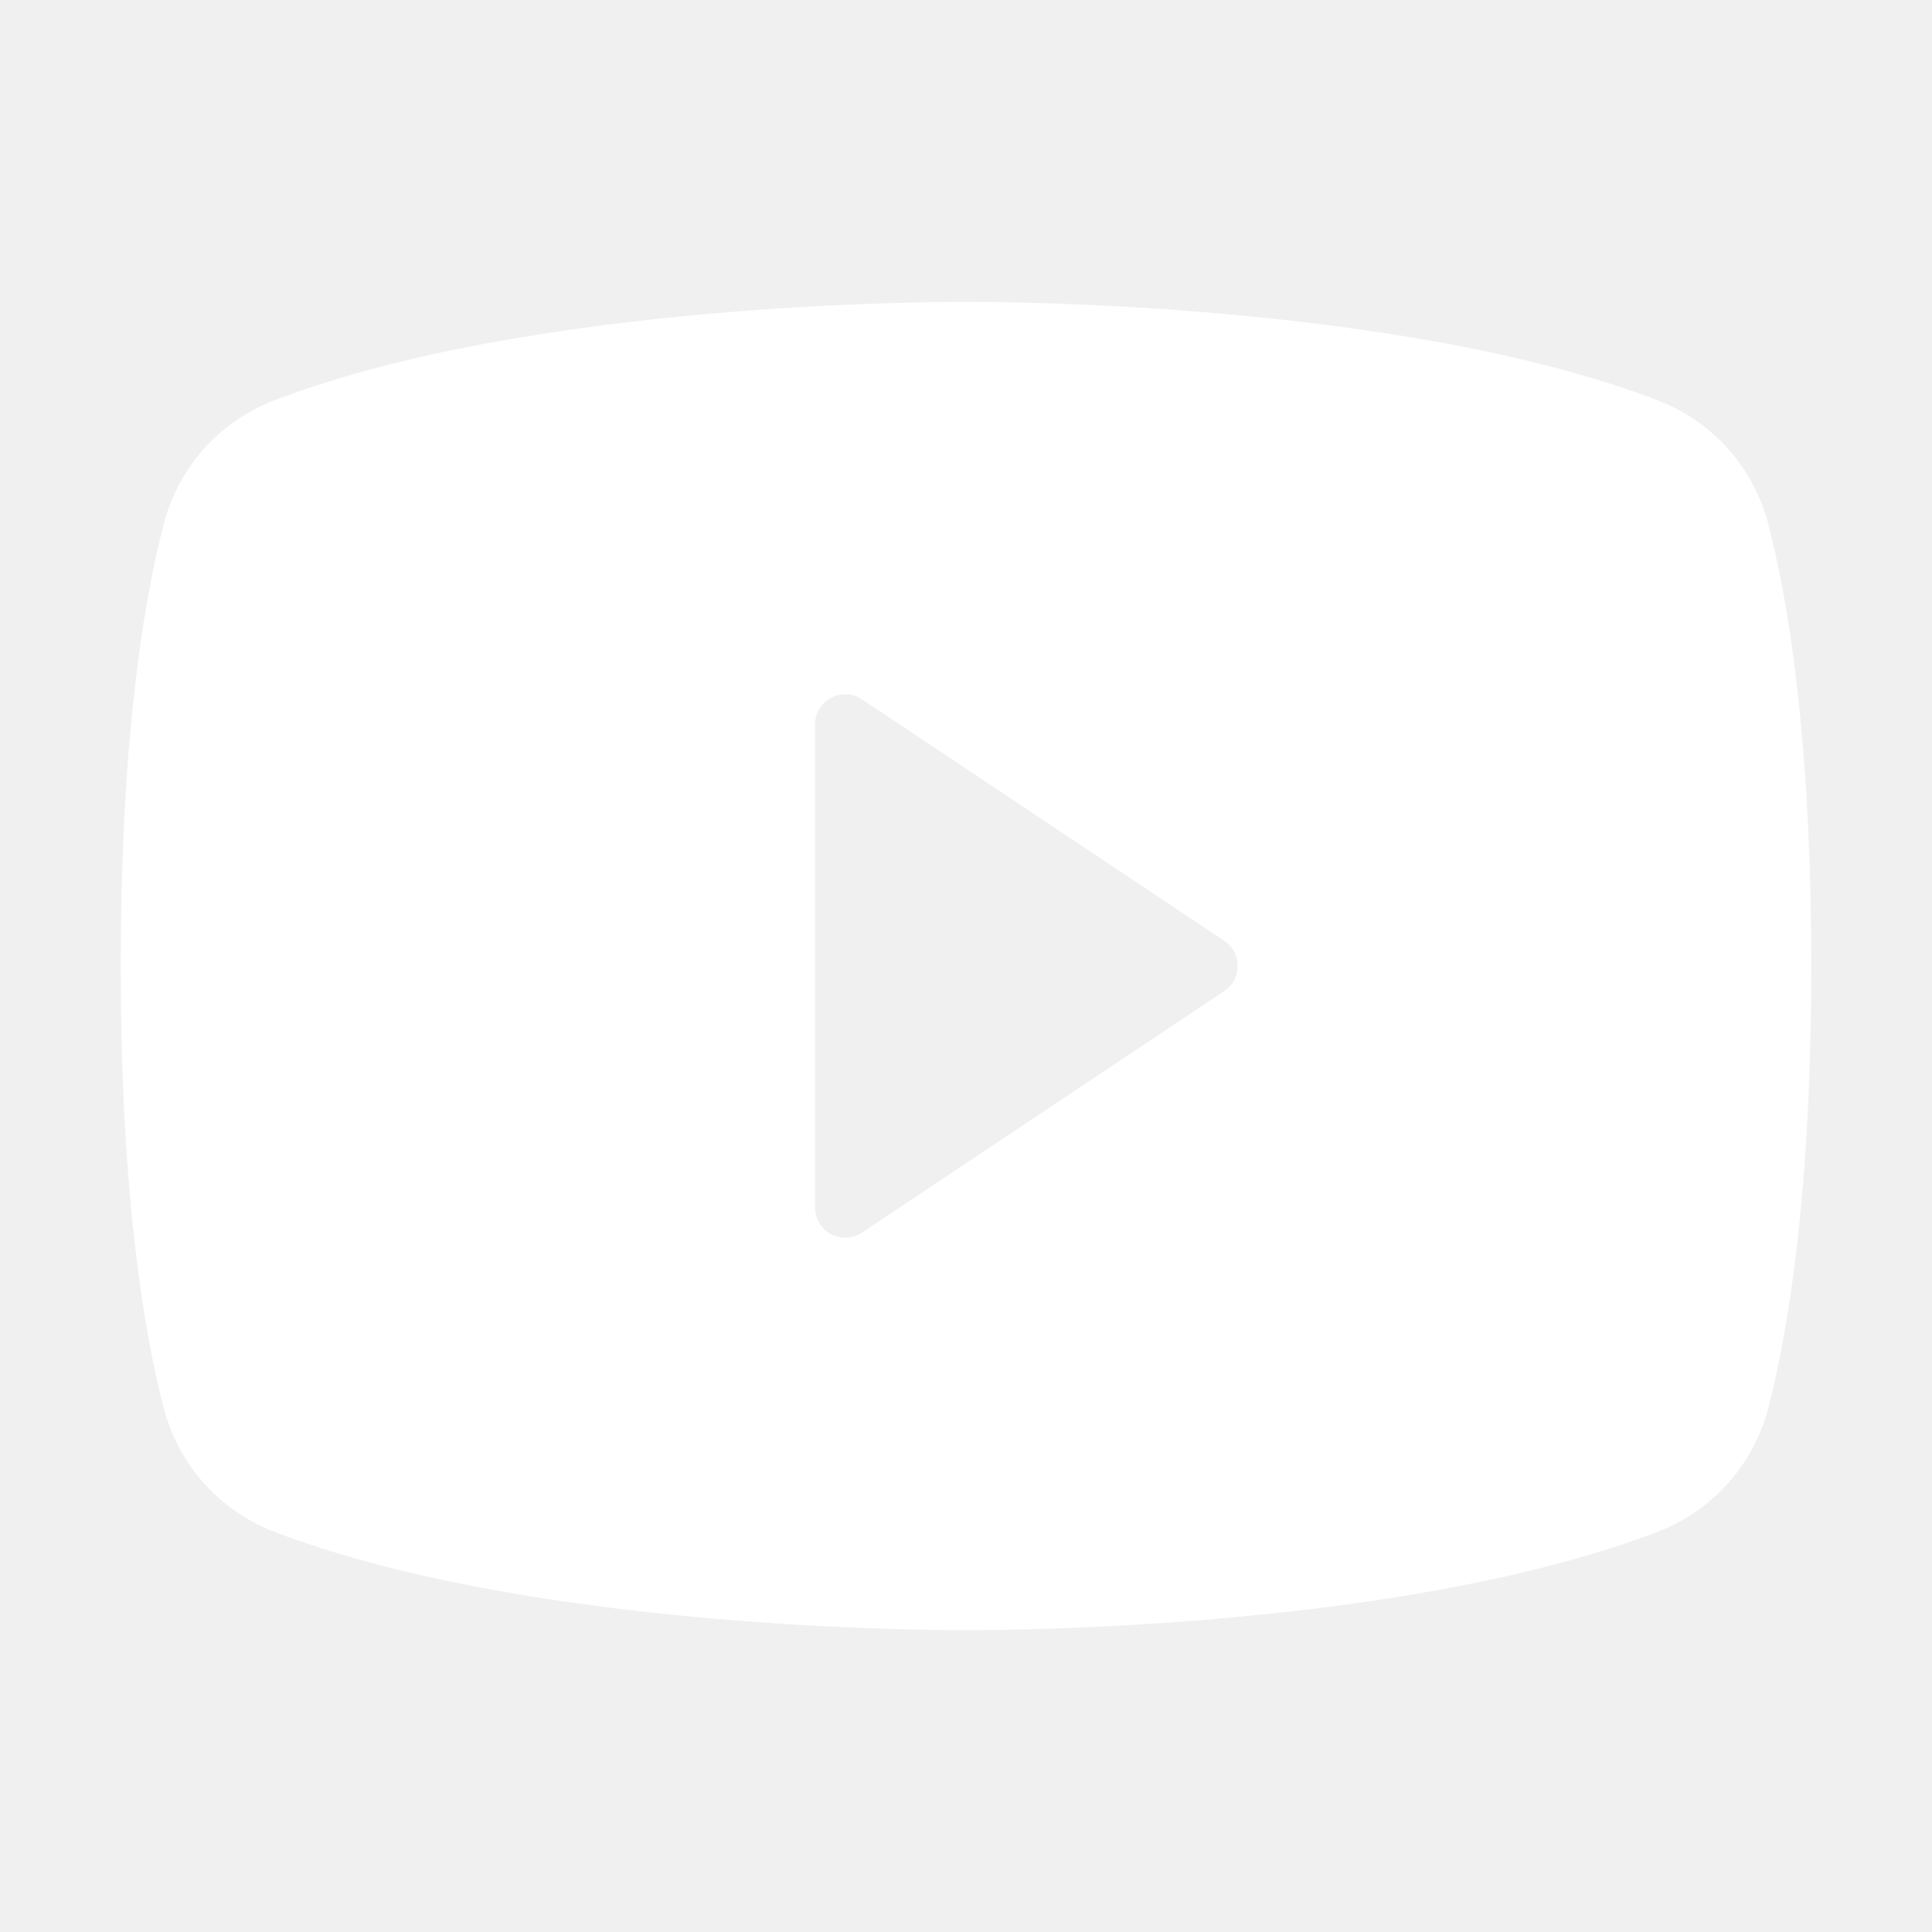
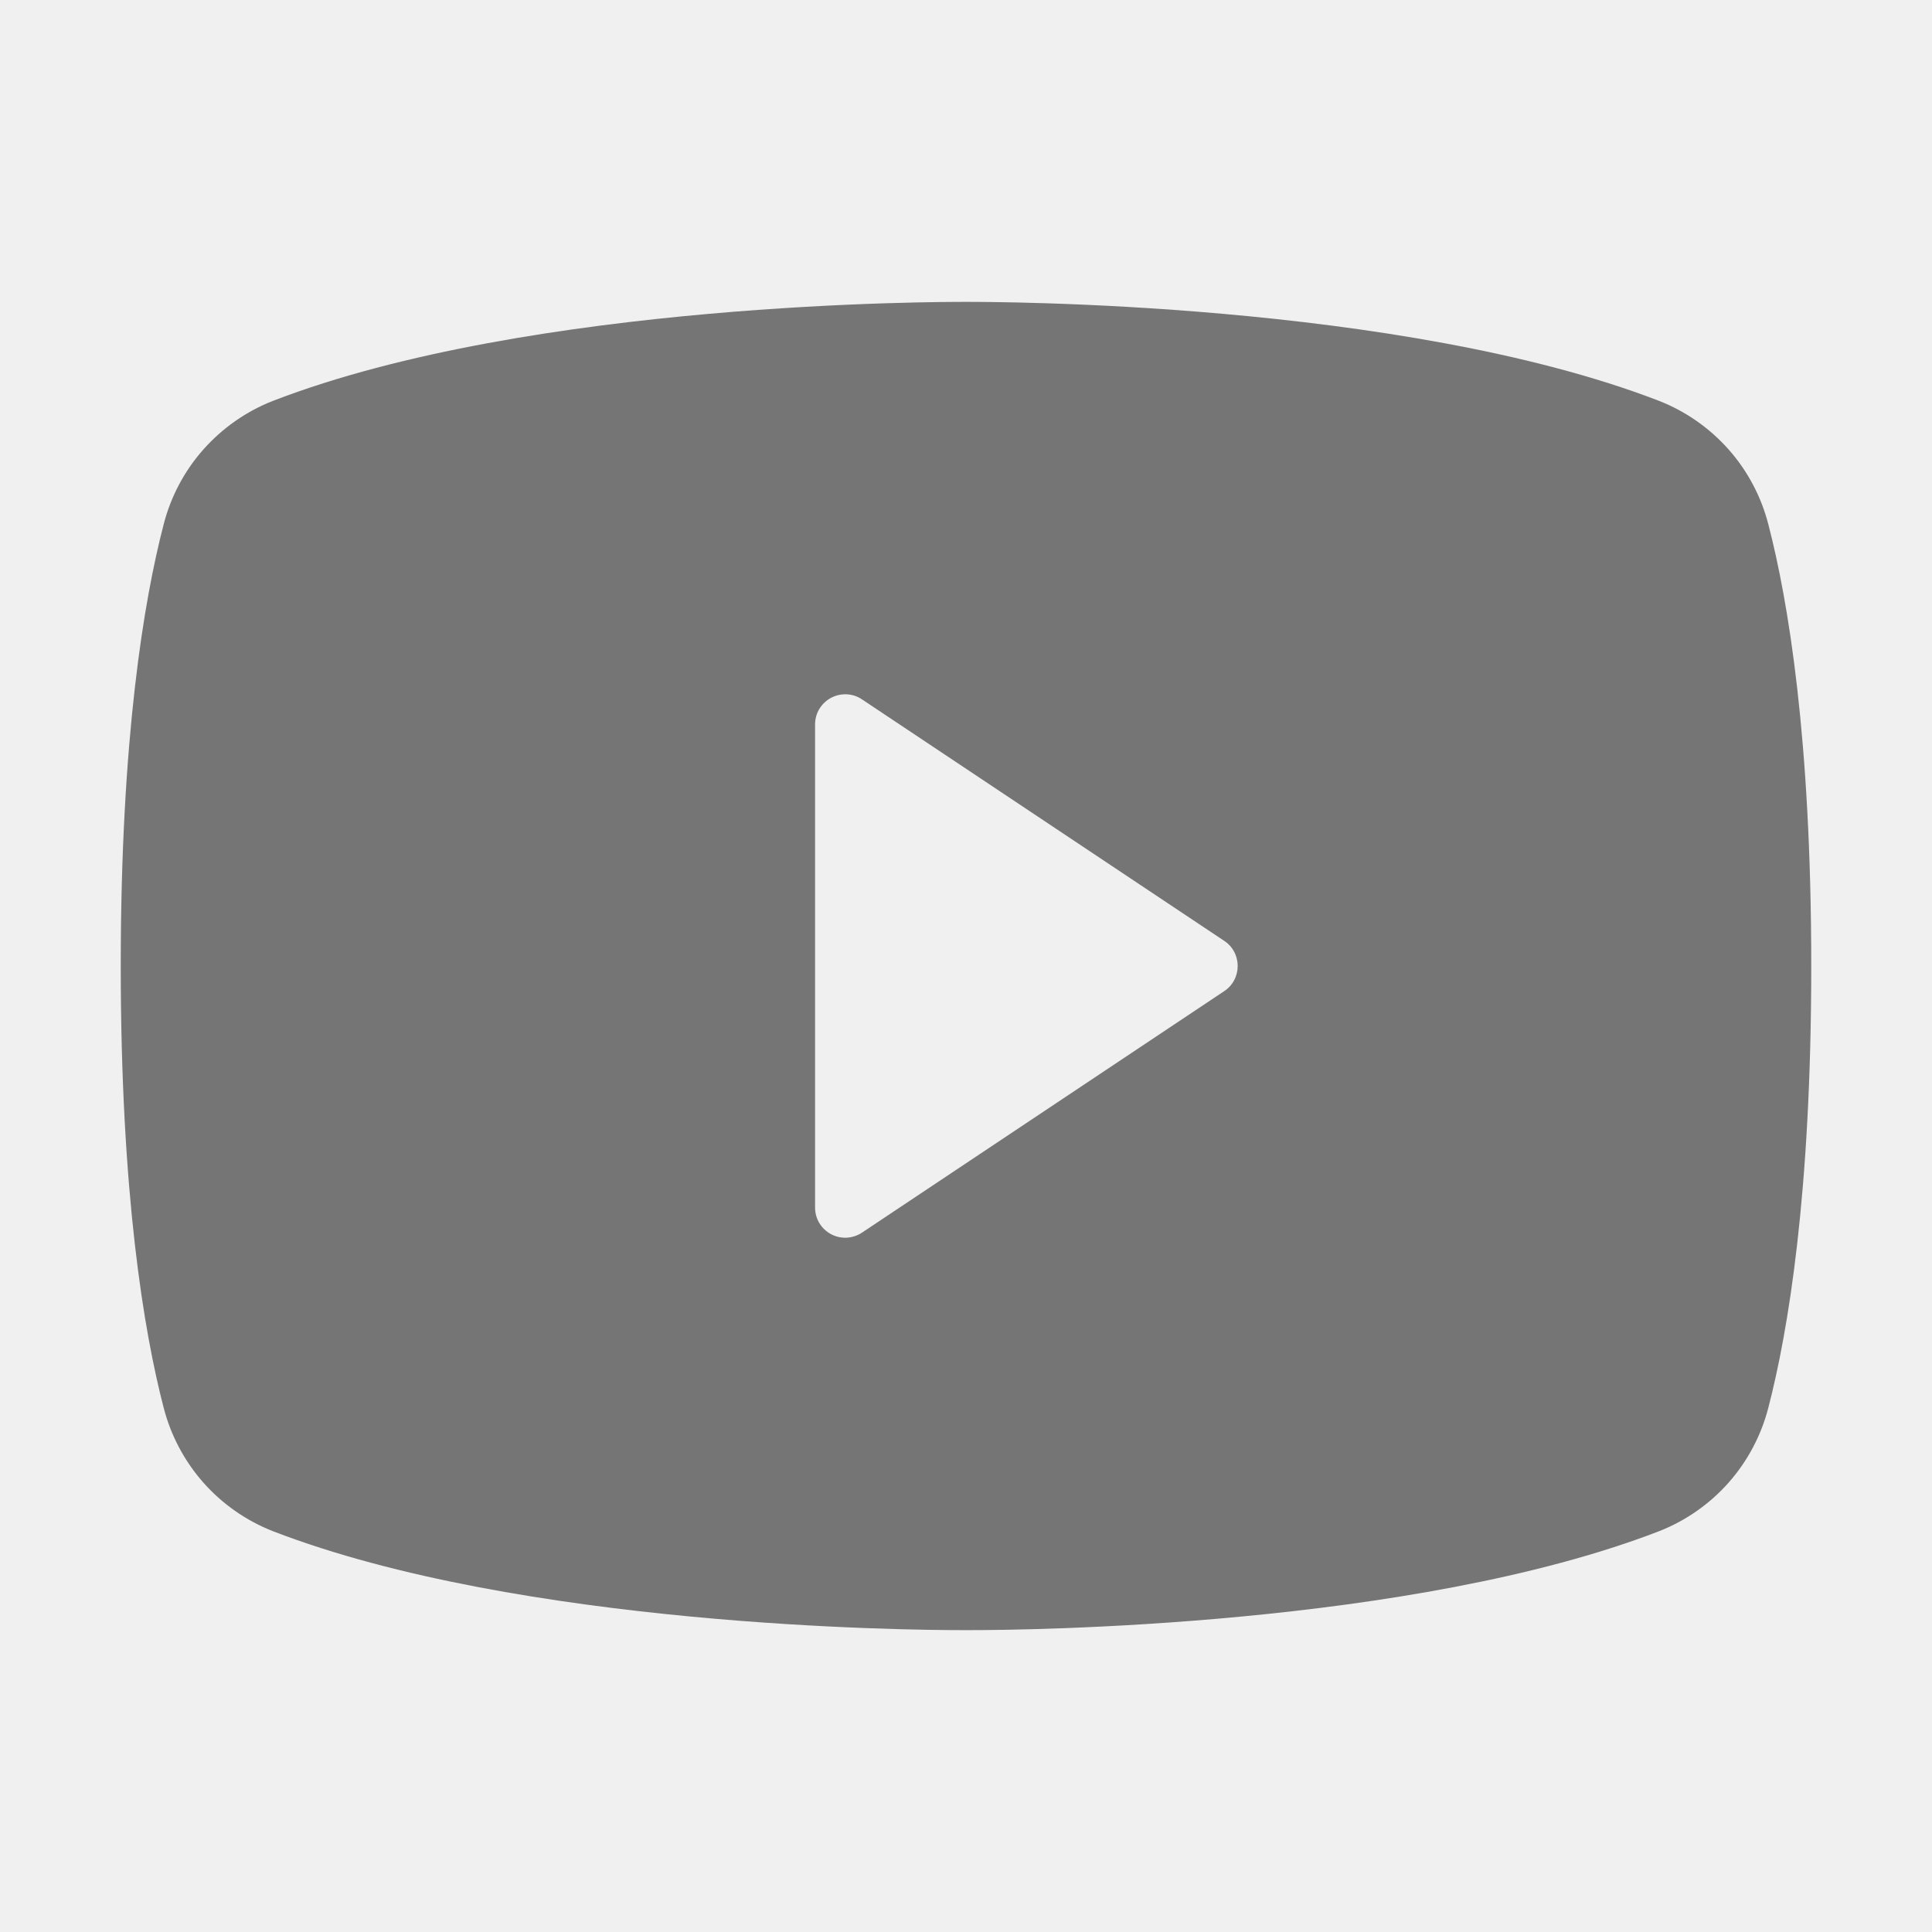
<svg xmlns="http://www.w3.org/2000/svg" width="24" height="24" viewBox="0 0 24 24" fill="none">
-   <path d="M21.968 6.518C21.88 6.172 21.711 5.852 21.475 5.585C21.238 5.318 20.942 5.11 20.61 4.98C17.396 3.739 12.281 3.75 12 3.75C11.719 3.75 6.604 3.739 3.39 4.98C3.058 5.11 2.762 5.318 2.525 5.585C2.289 5.852 2.12 6.172 2.032 6.518C1.789 7.453 1.5 9.163 1.5 12C1.5 14.837 1.789 16.547 2.032 17.483C2.12 17.828 2.289 18.148 2.525 18.416C2.761 18.683 3.058 18.891 3.39 19.021C6.469 20.209 11.287 20.25 11.938 20.25H12.062C12.713 20.25 17.534 20.209 20.61 19.021C20.942 18.891 21.239 18.683 21.475 18.416C21.711 18.148 21.88 17.828 21.968 17.483C22.211 16.545 22.5 14.837 22.5 12C22.5 9.163 22.211 7.453 21.968 6.518ZM15.208 12.312L10.708 15.312C10.652 15.35 10.586 15.371 10.518 15.375C10.45 15.378 10.383 15.363 10.323 15.331C10.263 15.299 10.213 15.251 10.178 15.193C10.143 15.135 10.125 15.068 10.125 15V9C10.125 8.932 10.143 8.865 10.178 8.807C10.213 8.749 10.263 8.701 10.323 8.669C10.383 8.637 10.45 8.622 10.518 8.625C10.586 8.628 10.652 8.65 10.708 8.688L15.208 11.688C15.26 11.722 15.302 11.768 15.331 11.823C15.36 11.877 15.375 11.938 15.375 12C15.375 12.062 15.36 12.123 15.331 12.177C15.302 12.232 15.26 12.278 15.208 12.312Z" fill="white" />
+   <path d="M21.968 6.518C21.88 6.172 21.711 5.852 21.475 5.585C21.238 5.318 20.942 5.11 20.61 4.98C17.396 3.739 12.281 3.75 12 3.75C11.719 3.75 6.604 3.739 3.39 4.98C3.058 5.11 2.762 5.318 2.525 5.585C2.289 5.852 2.12 6.172 2.032 6.518C1.789 7.453 1.5 9.163 1.5 12C1.5 14.837 1.789 16.547 2.032 17.483C2.12 17.828 2.289 18.148 2.525 18.416C2.761 18.683 3.058 18.891 3.39 19.021C6.469 20.209 11.287 20.25 11.938 20.25H12.062C12.713 20.25 17.534 20.209 20.61 19.021C20.942 18.891 21.239 18.683 21.475 18.416C21.711 18.148 21.88 17.828 21.968 17.483C22.211 16.545 22.5 14.837 22.5 12C22.5 9.163 22.211 7.453 21.968 6.518ZM15.208 12.312L10.708 15.312C10.652 15.35 10.586 15.371 10.518 15.375C10.45 15.378 10.383 15.363 10.323 15.331C10.263 15.299 10.213 15.251 10.178 15.193C10.143 15.135 10.125 15.068 10.125 15V9C10.125 8.932 10.143 8.865 10.178 8.807C10.213 8.749 10.263 8.701 10.323 8.669C10.383 8.637 10.45 8.622 10.518 8.625C10.586 8.628 10.652 8.65 10.708 8.688L15.208 11.688C15.26 11.722 15.302 11.768 15.331 11.823C15.36 11.877 15.375 11.938 15.375 12C15.375 12.062 15.36 12.123 15.331 12.177C15.302 12.232 15.26 12.278 15.208 12.312Z" fill="#757575" />
</svg>
